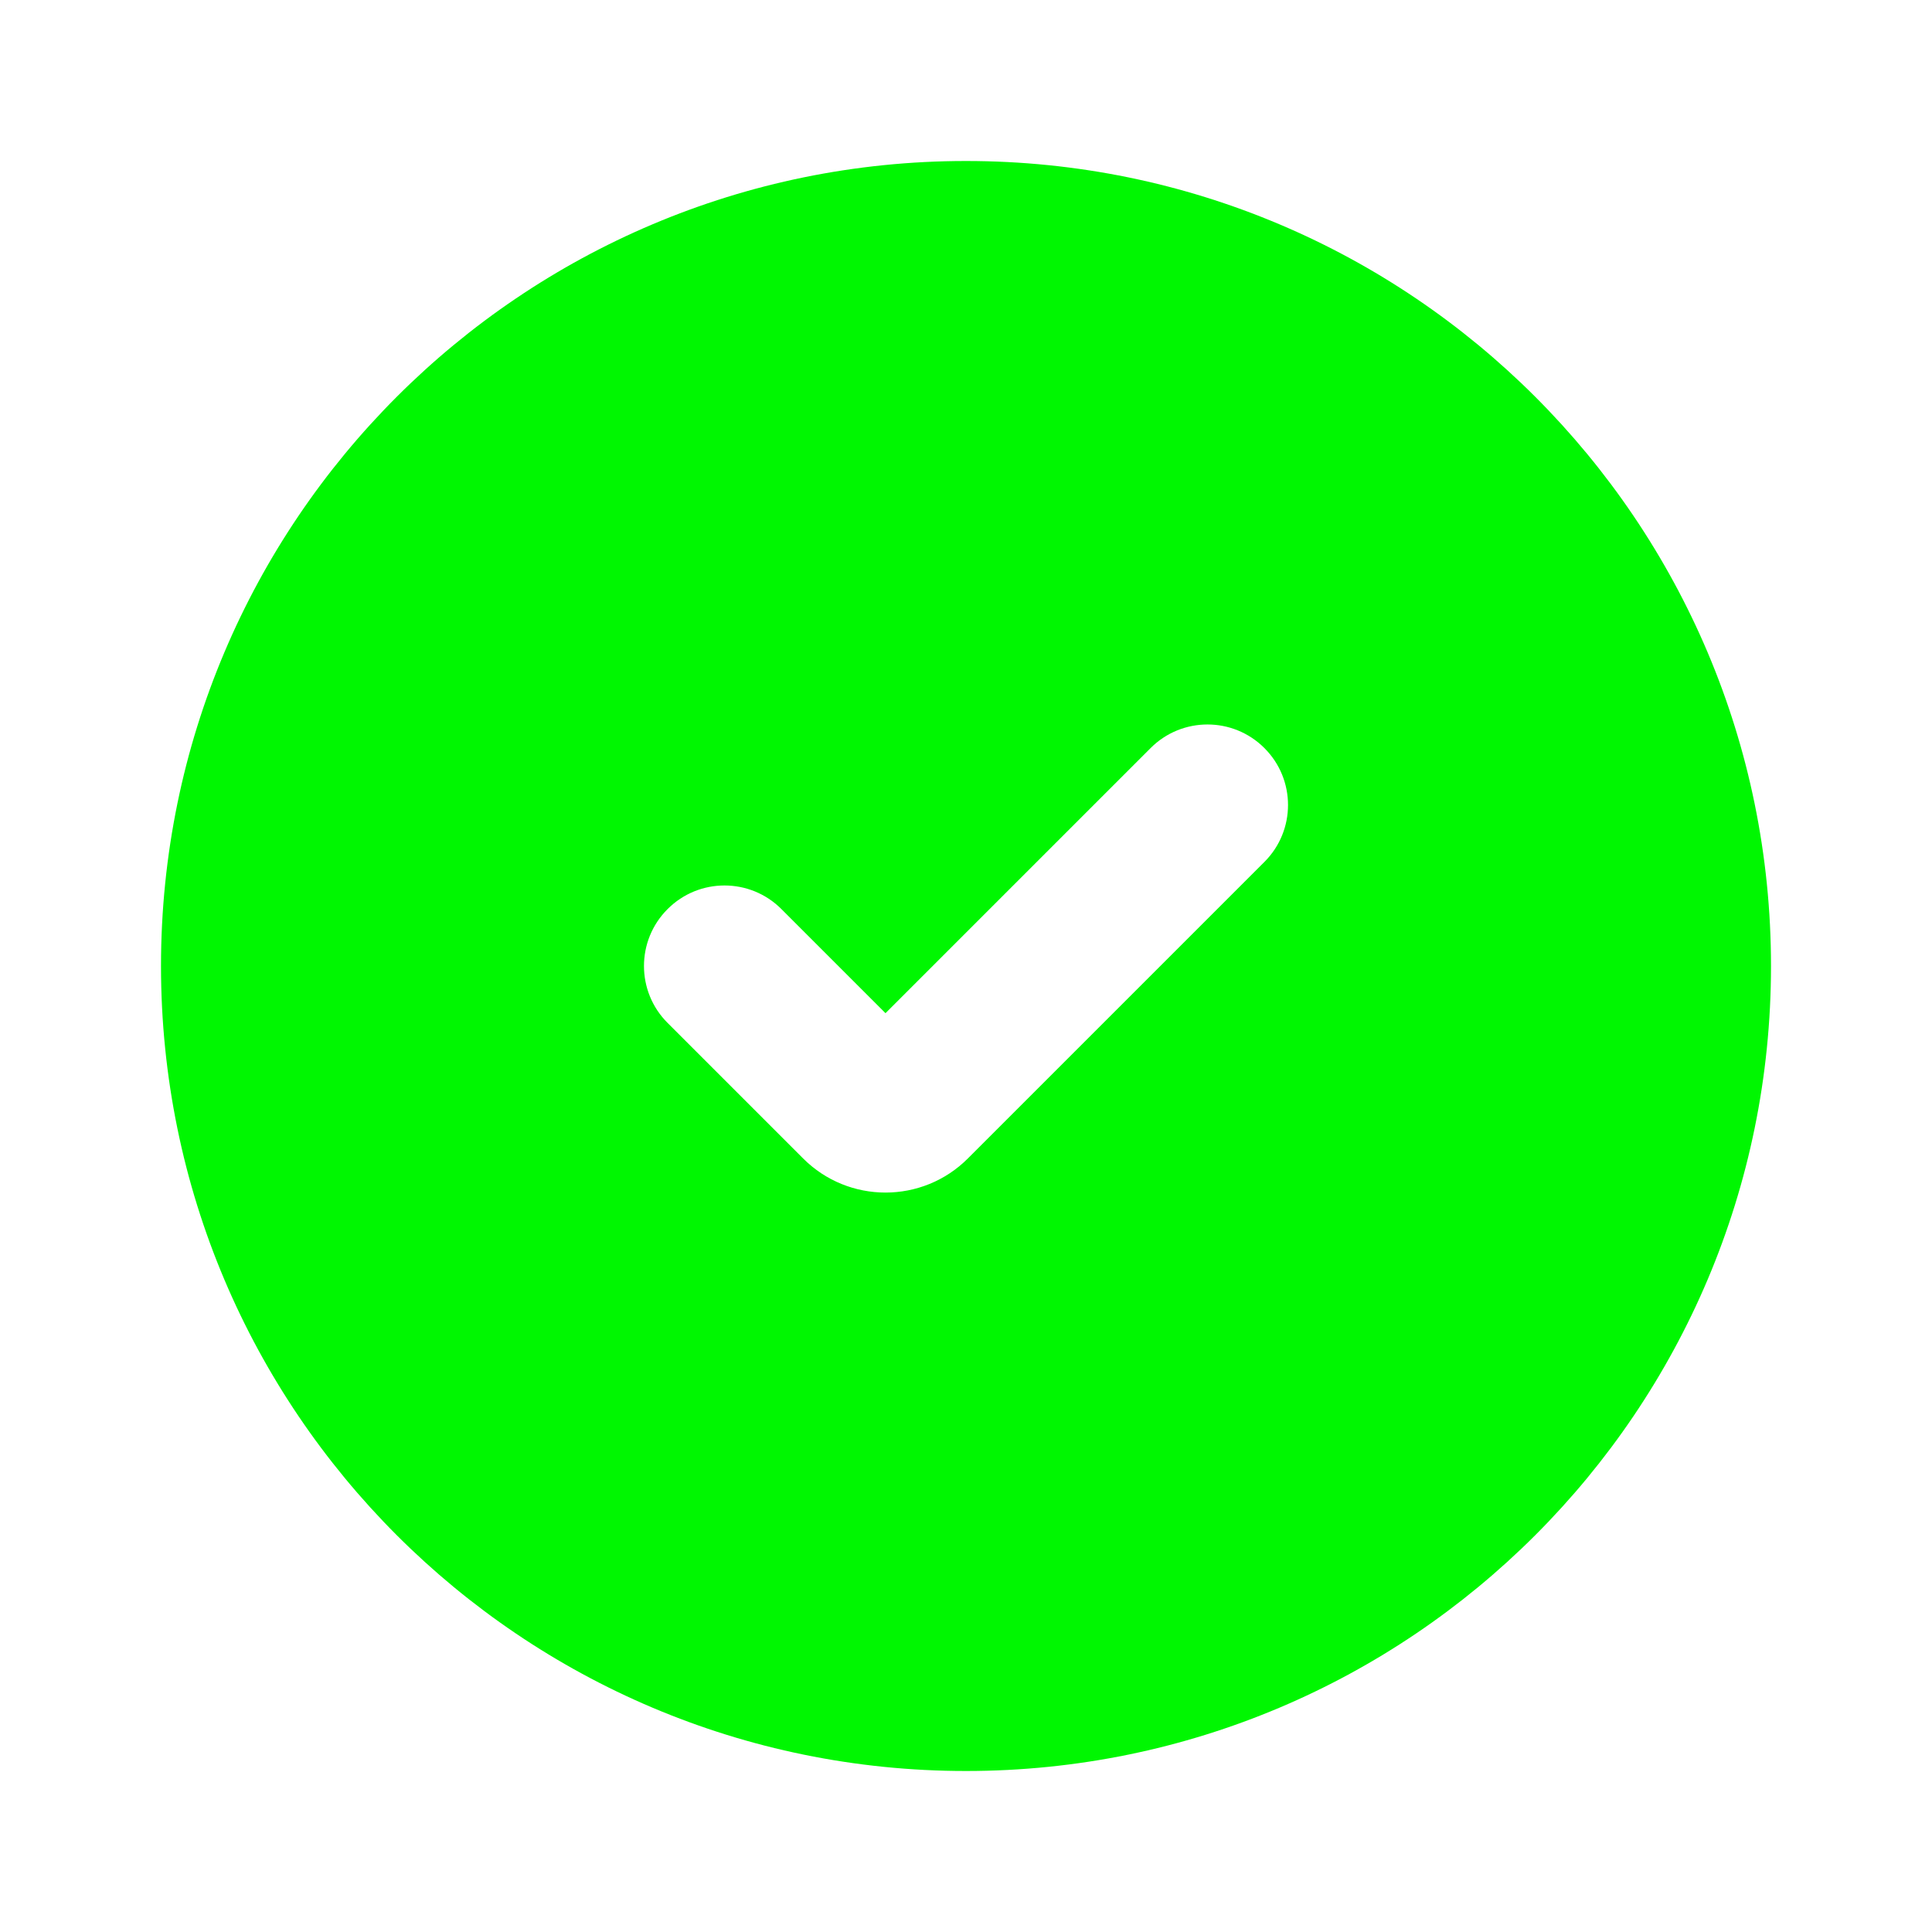
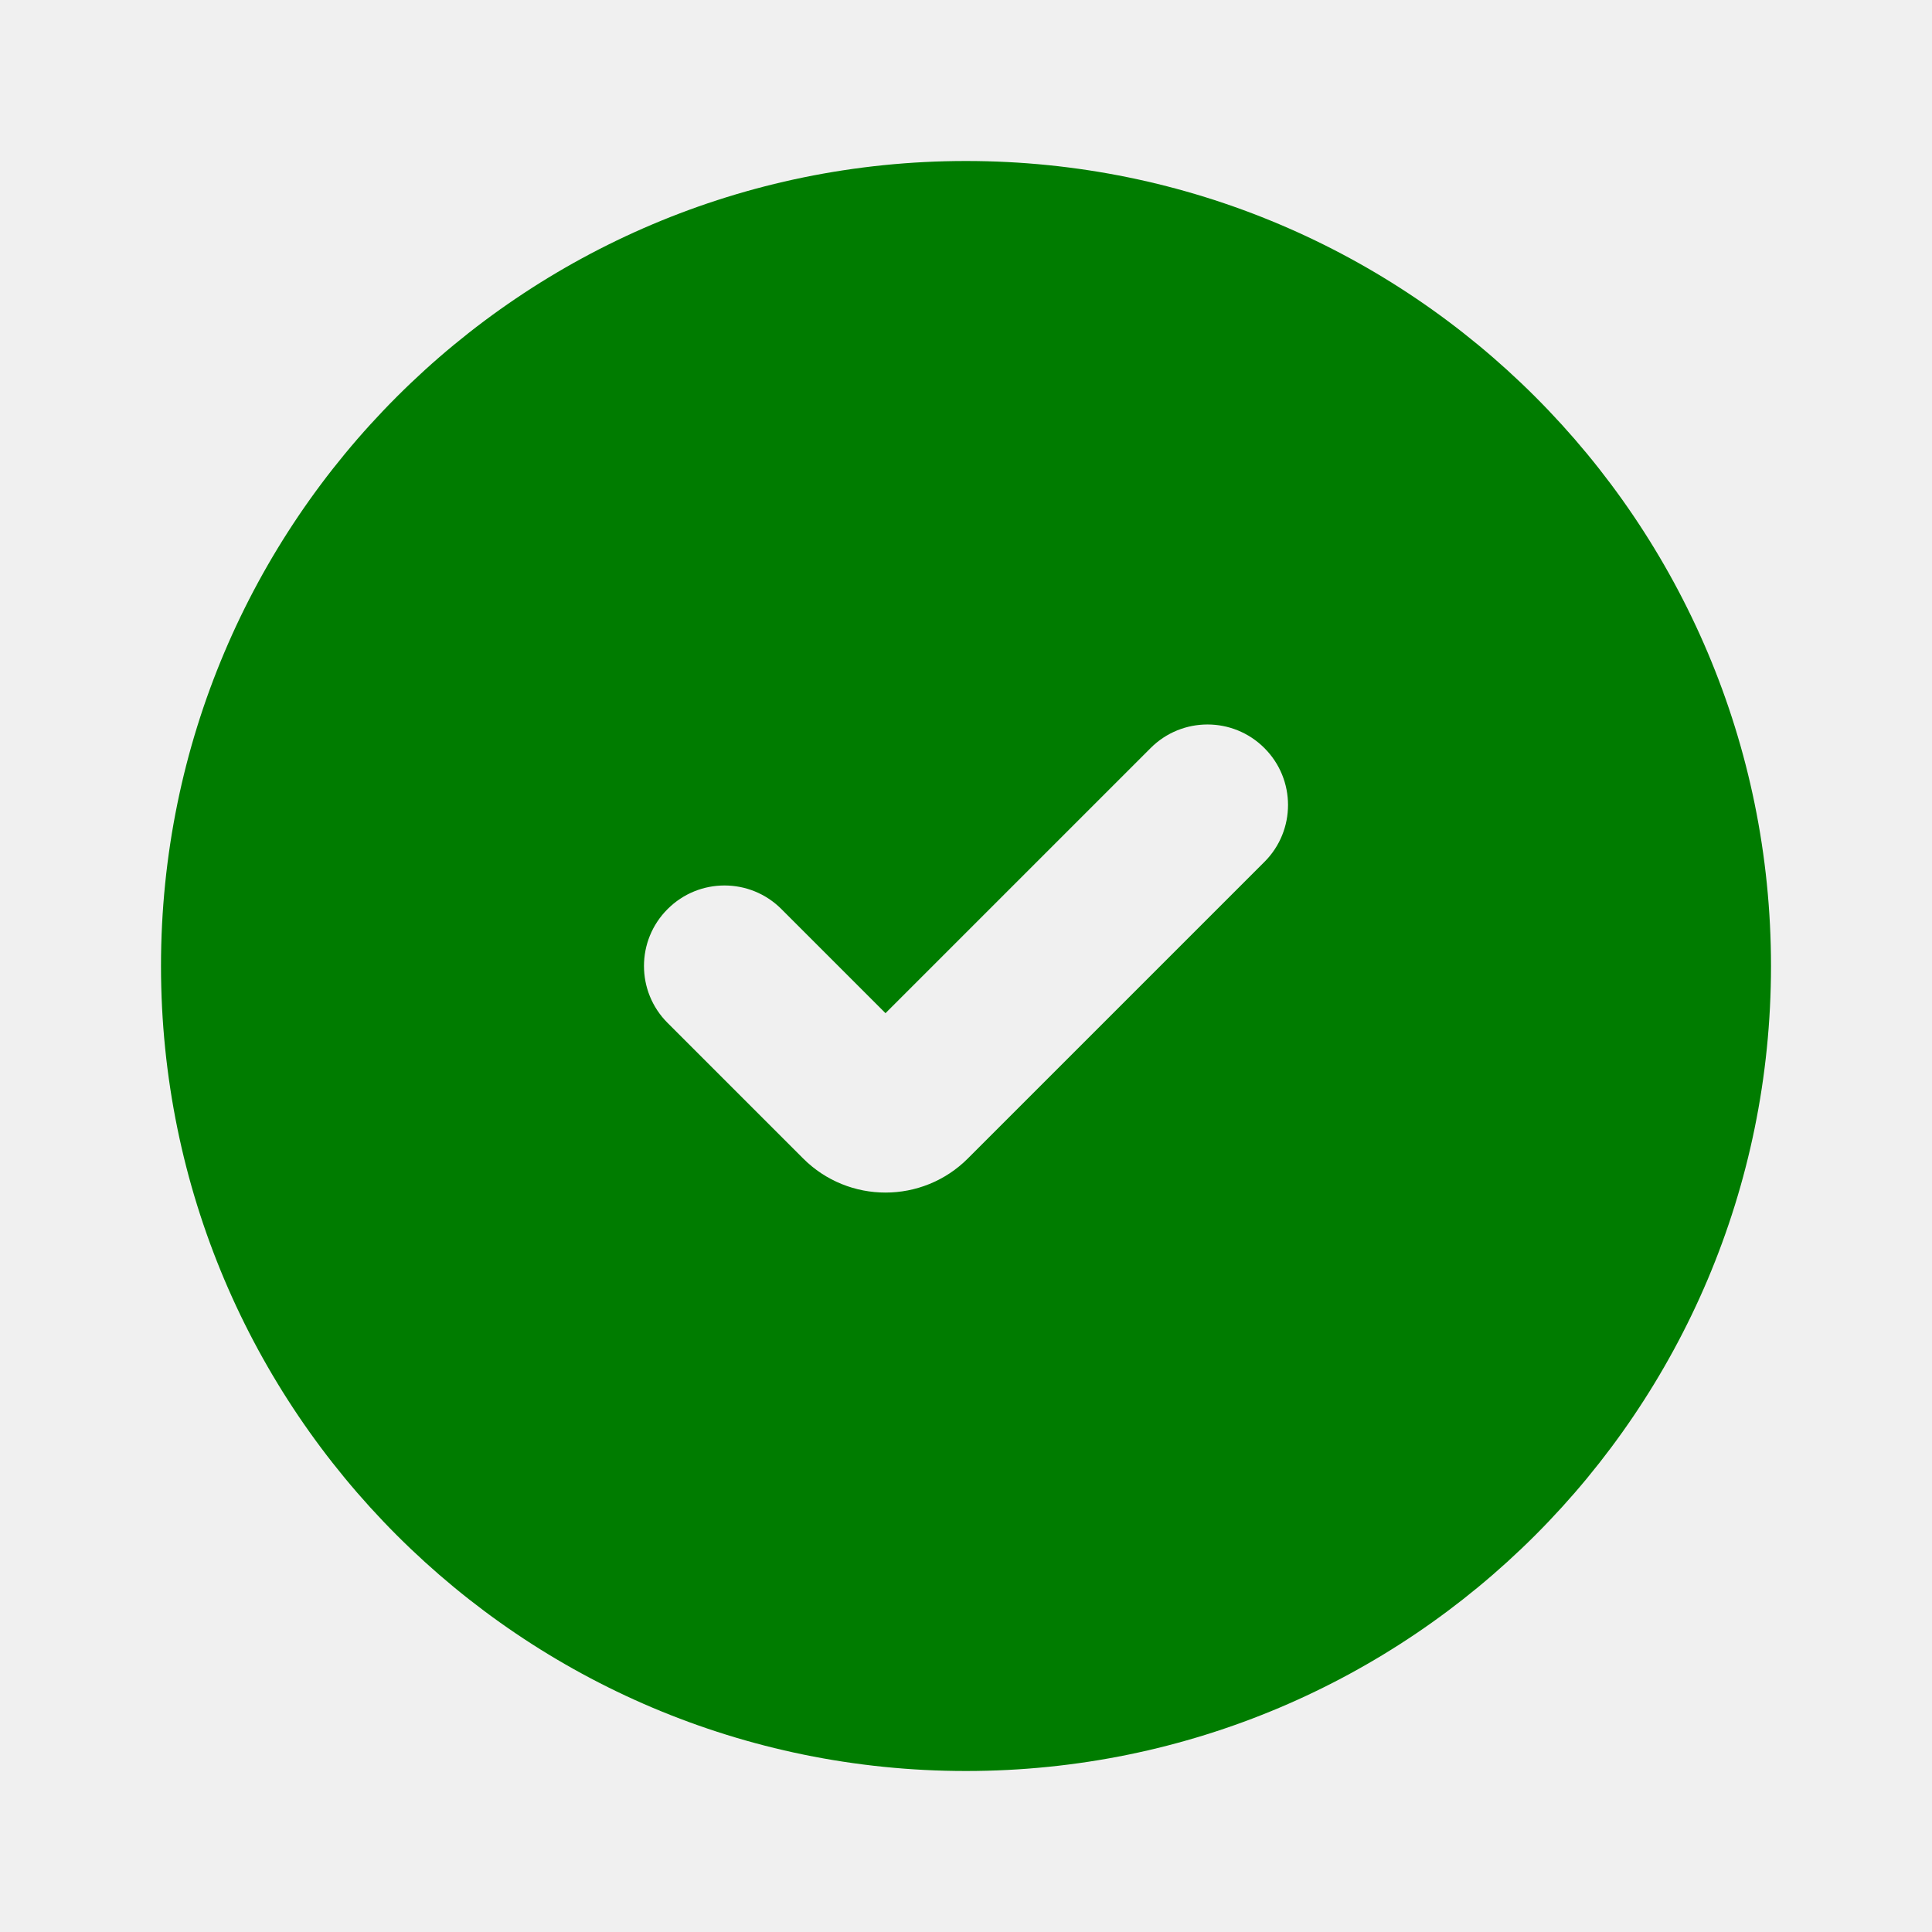
<svg xmlns="http://www.w3.org/2000/svg" width="800px" height="800px" viewBox="0 0 24 24" fill="none">
  <g id="SVGRepo_bgCarrier" stroke-width="0" />
  <g id="SVGRepo_tracerCarrier" stroke-linecap="round" stroke-linejoin="round" />
  <g id="SVGRepo_iconCarrier">
-     <rect width="24" height="24" fill="white" />
-     <path fill-rule="evenodd" clip-rule="evenodd" d="M2 12C2 6.477 6.477 2 12 2C17.523 2 22 6.477 22 12C22 17.523 17.523 22 12 22C6.477 22 2 17.523 2 12ZM15.707 9.293C16.098 9.683 16.098 10.317 15.707 10.707L12.024 14.39C11.459 14.956 10.541 14.956 9.976 14.39L8.293 12.707C7.902 12.317 7.902 11.683 8.293 11.293C8.683 10.902 9.317 10.902 9.707 11.293L11 12.586L14.293 9.293C14.683 8.902 15.317 8.902 15.707 9.293Z" fill="#00F701" />
+     <rect width="24" height="24" fill="none" />
+     <path fill-rule="evenodd" clip-rule="evenodd" d="M2 12C2 6.477 6.477 2 12 2C17.523 2 22 6.477 22 12C22 17.523 17.523 22 12 22C6.477 22 2 17.523 2 12ZM15.707 9.293C16.098 9.683 16.098 10.317 15.707 10.707L12.024 14.39C11.459 14.956 10.541 14.956 9.976 14.39L8.293 12.707C7.902 12.317 7.902 11.683 8.293 11.293C8.683 10.902 9.317 10.902 9.707 11.293L11 12.586L14.293 9.293C14.683 8.902 15.317 8.902 15.707 9.293Z" fill="#007C00" />
  </g>
</svg>
